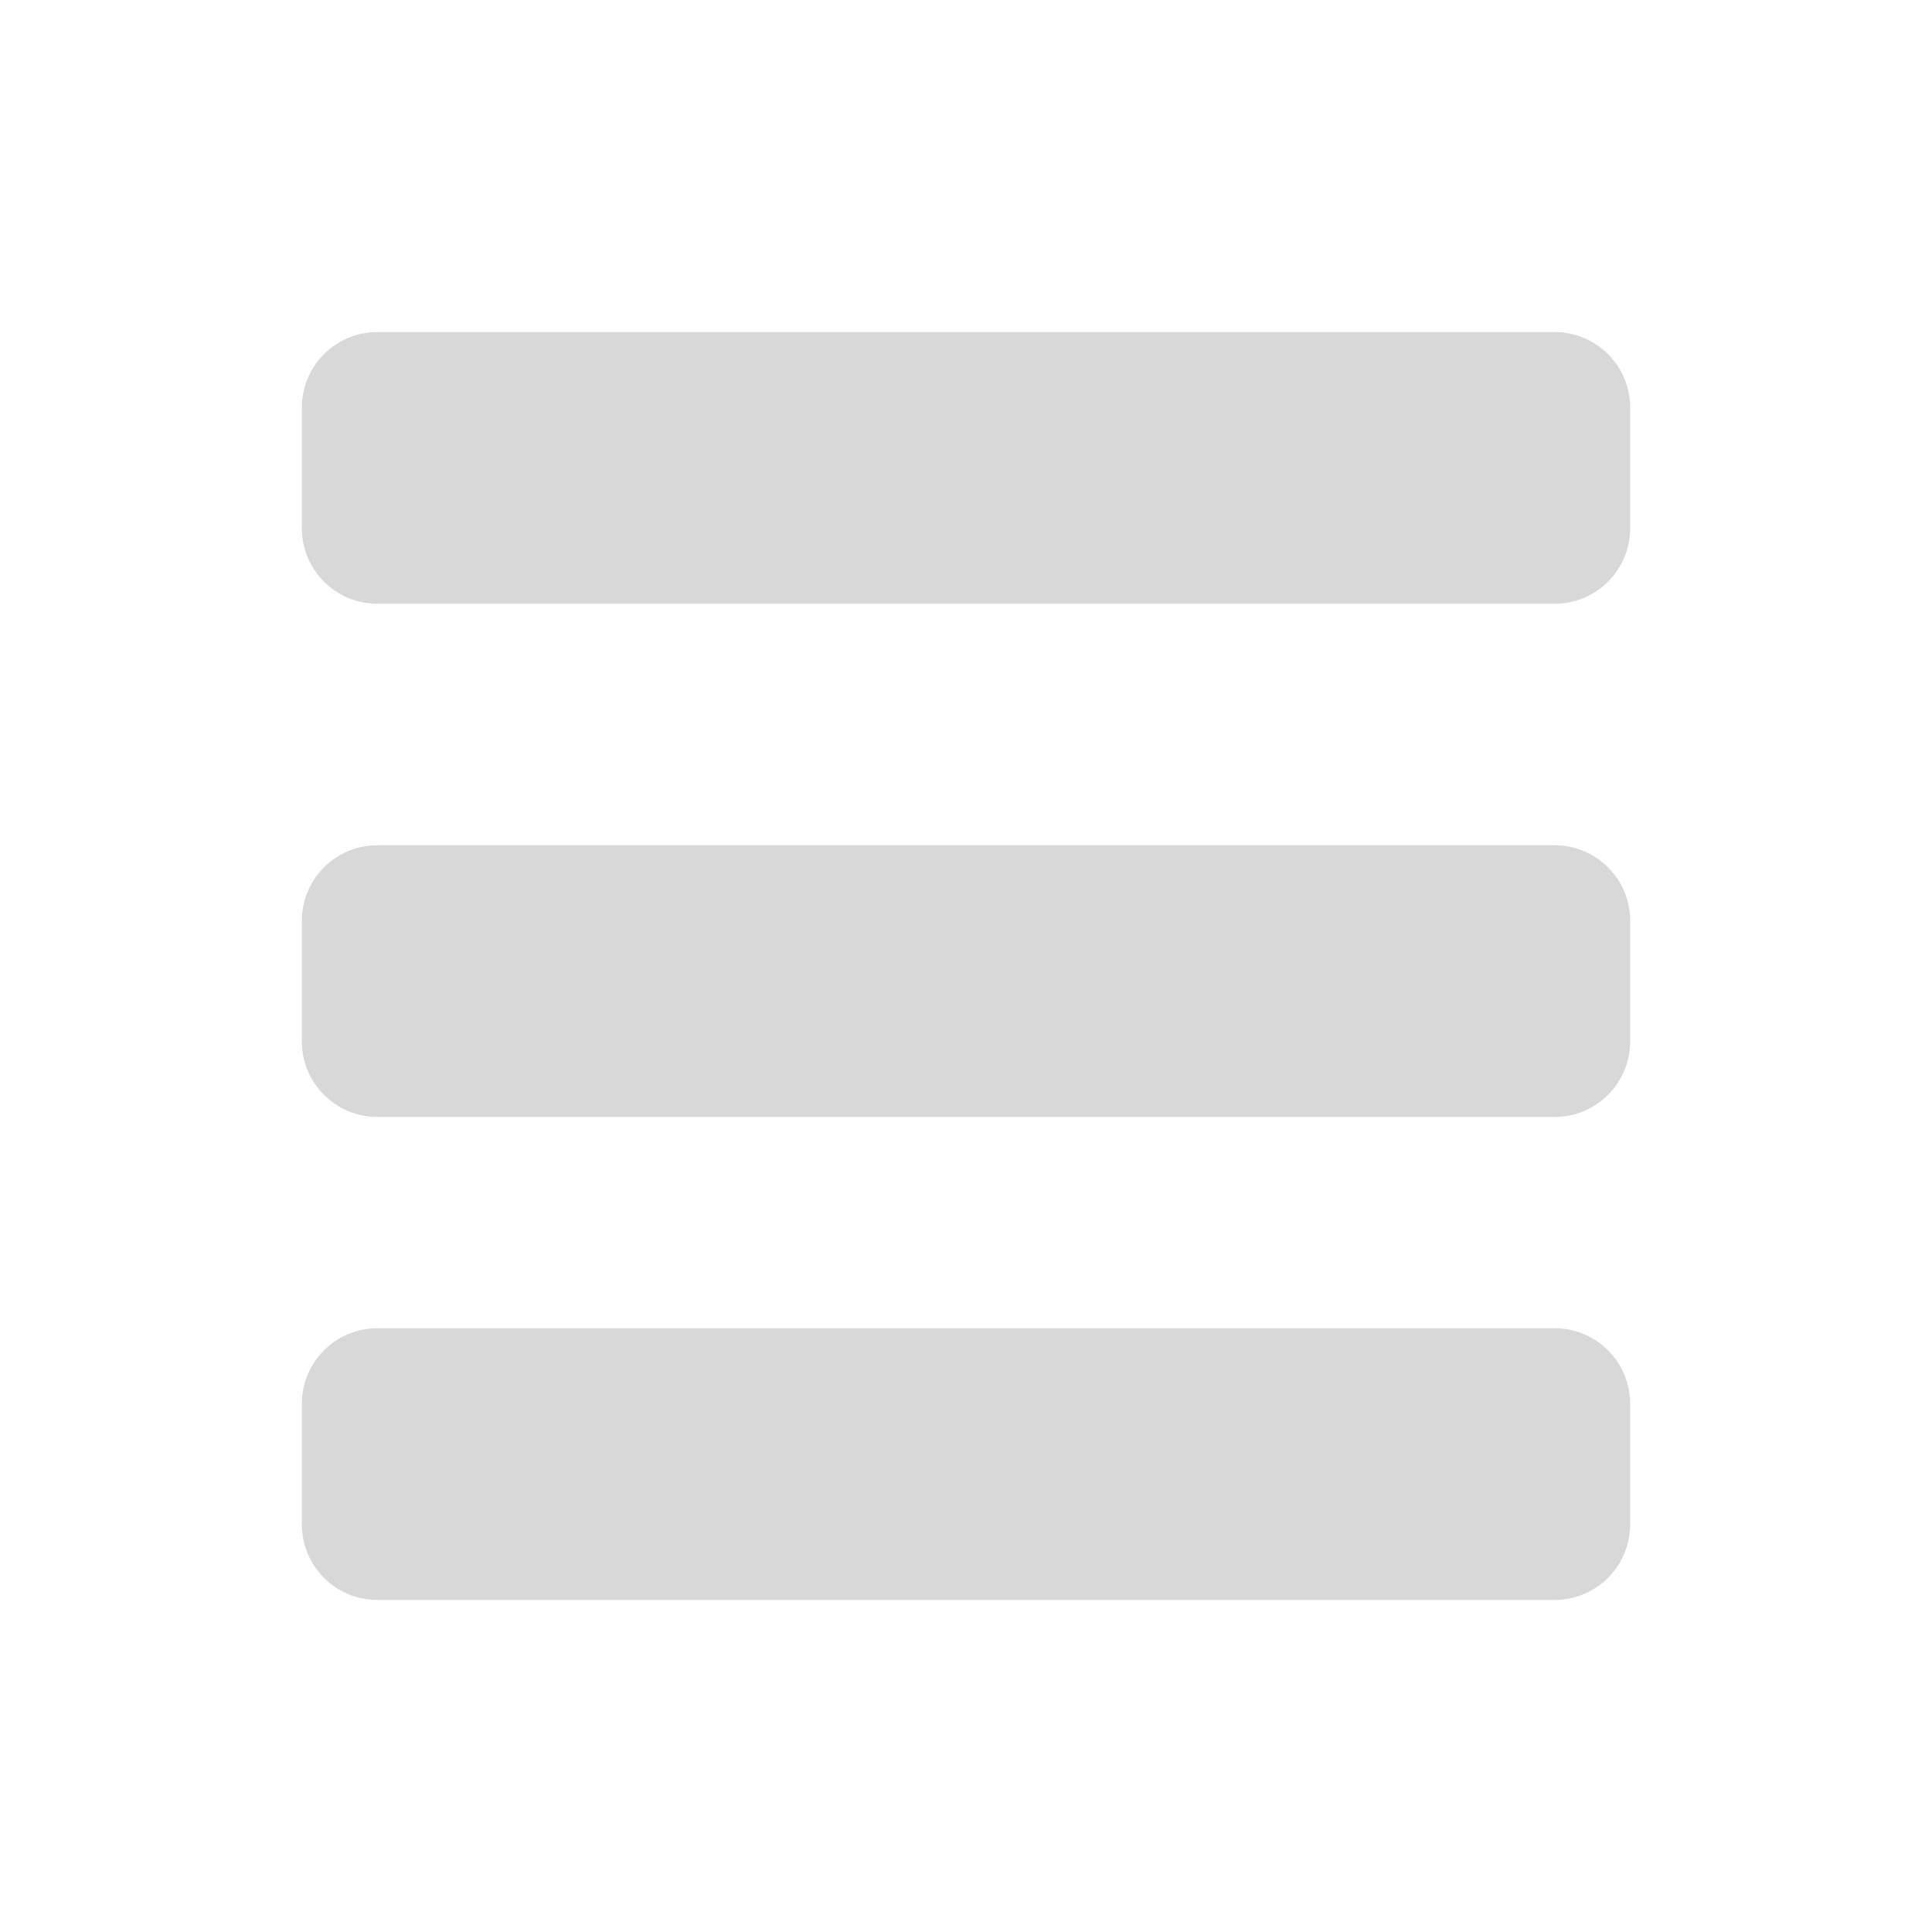
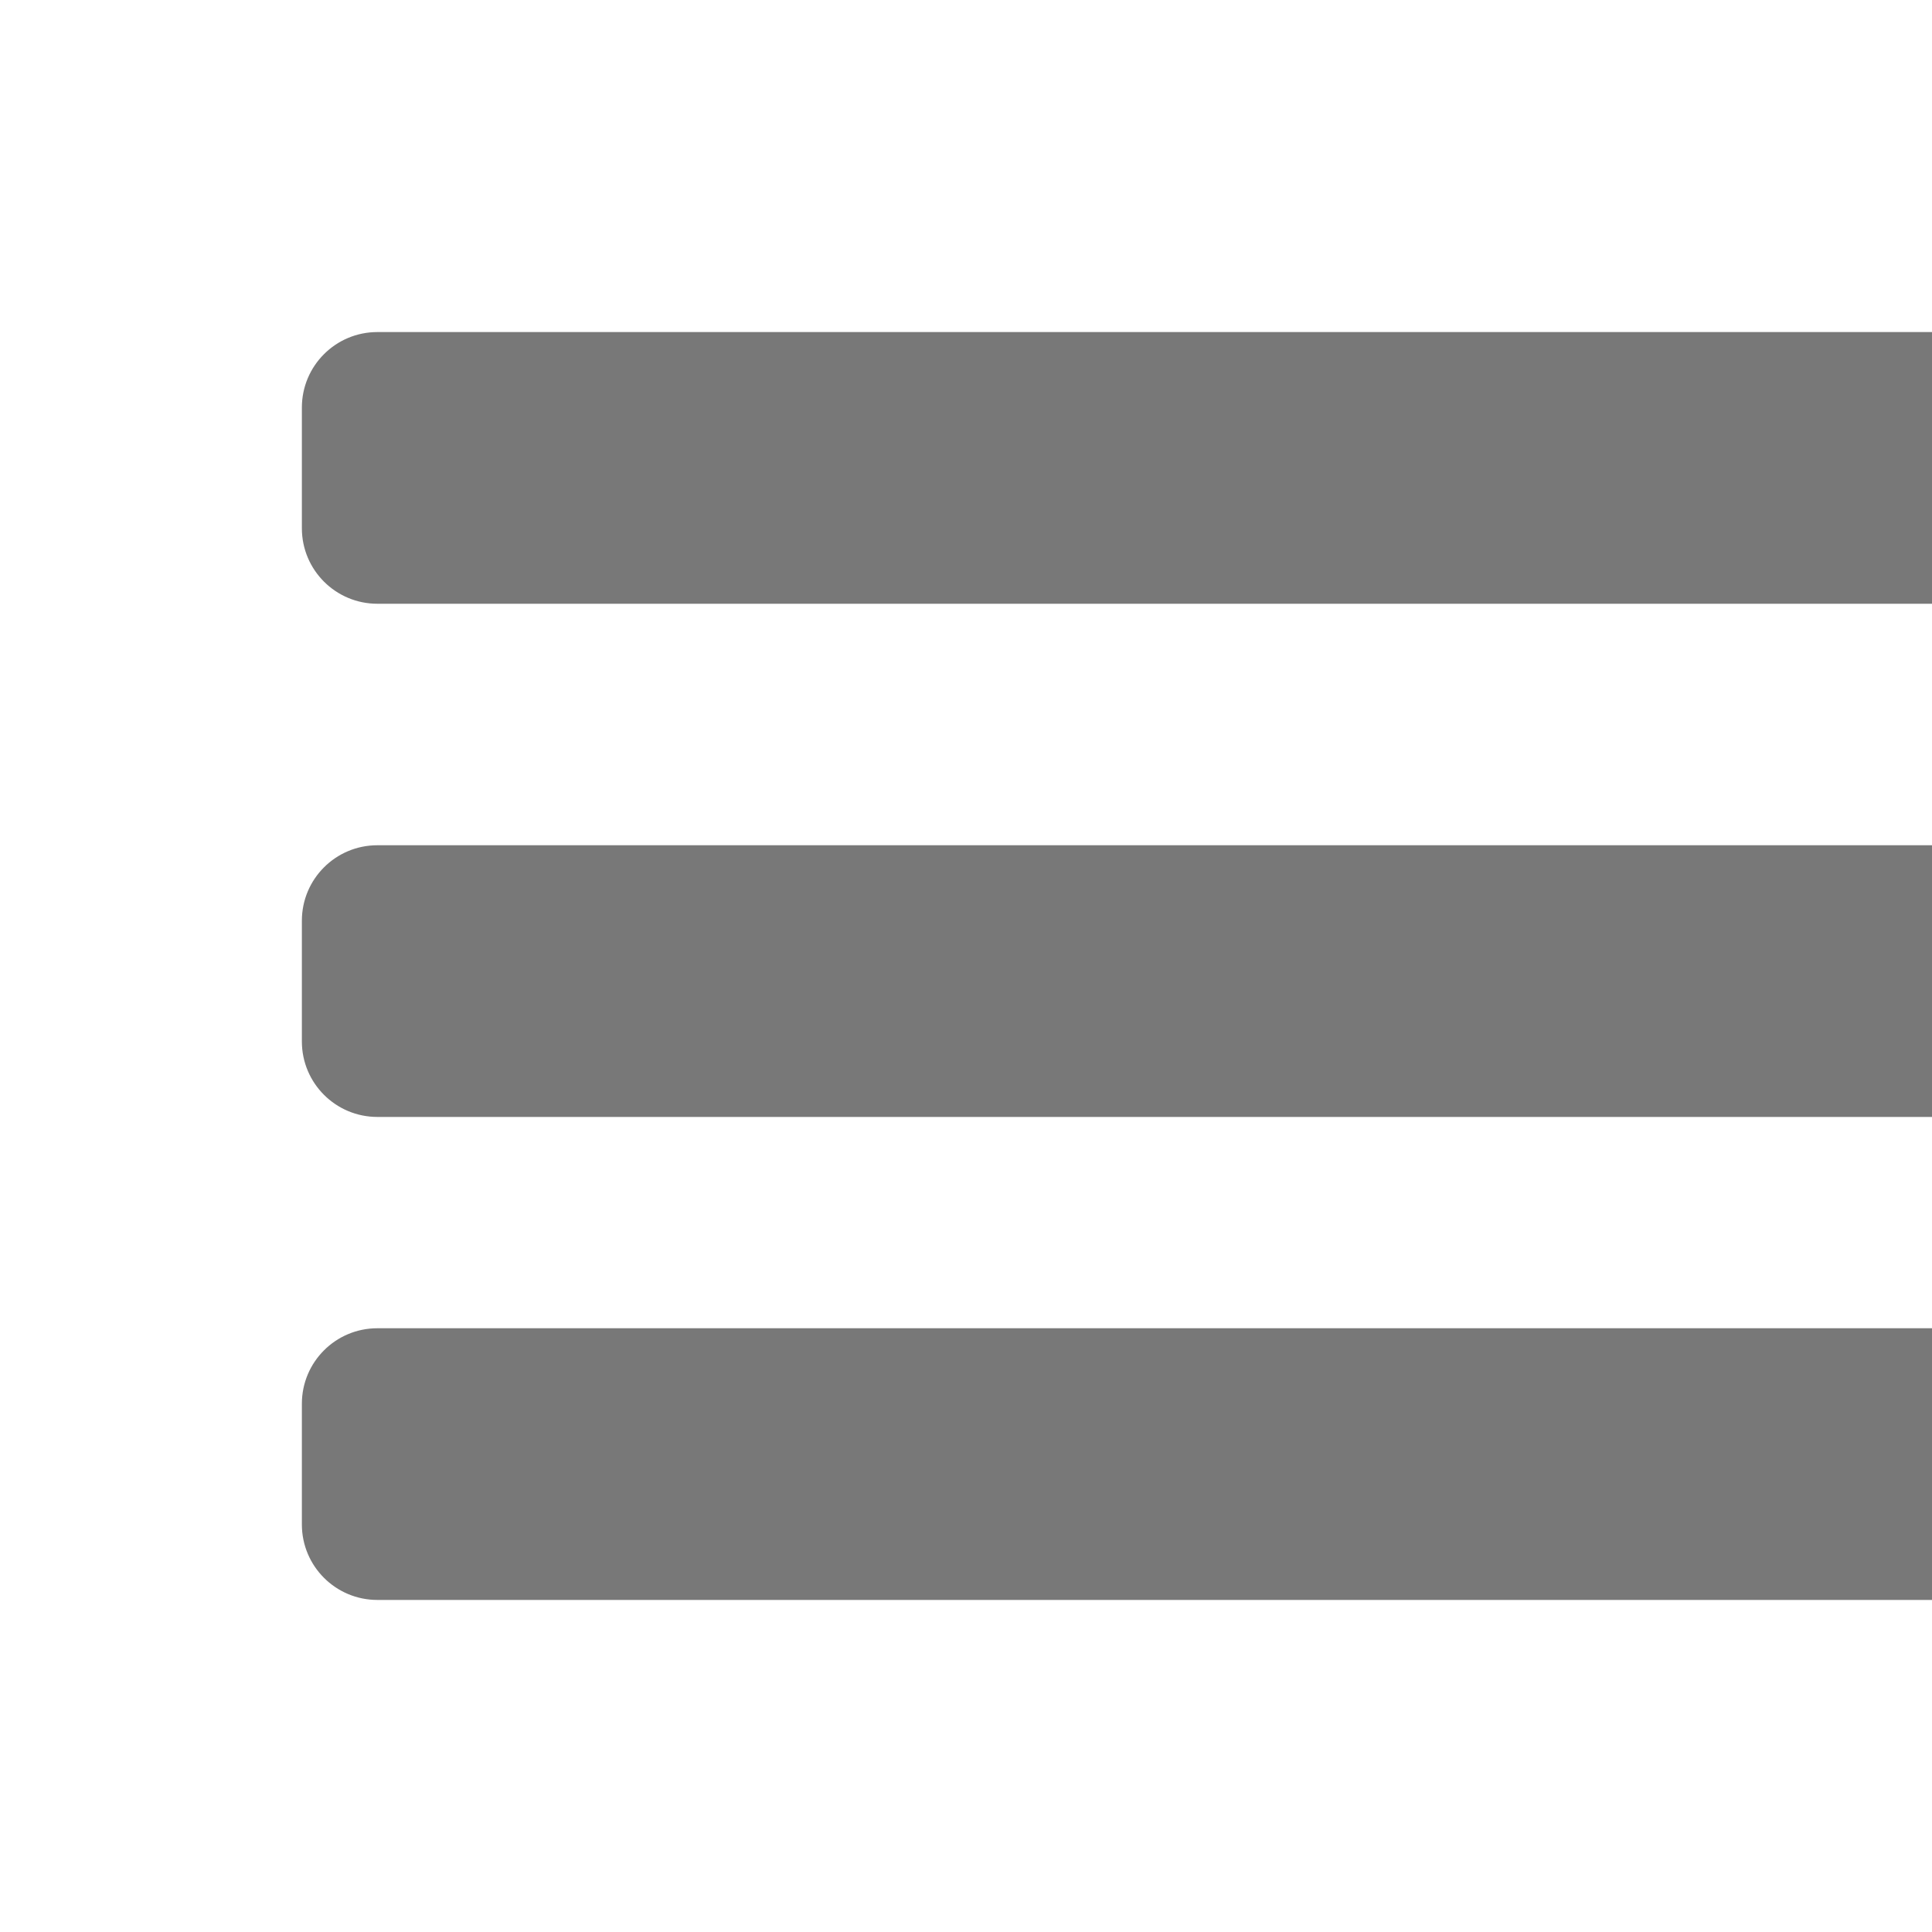
<svg xmlns="http://www.w3.org/2000/svg" width="64px" height="64px" viewBox="0 0 64 64" version="1.1">
  <g id="Artboard" stroke="none" stroke-width="1" fill="none" fill-rule="evenodd">
-     <g id="Group" transform="translate(10, 11)" fill="#D8D8D8">
-       <rect id="Rectangle" x="0" y="0" width="44" height="9" rx="2.5" />
-       <rect id="Rectangle-Copy" x="0" y="17" width="44" height="9" rx="2.5" />
-       <rect id="Rectangle-Copy-2" x="0" y="33" width="44" height="9" rx="2.5" />
+     <g id="Group" transform="translate(10, 11)" fill="#787878">
+       <rect id="Rectangle" x="0" y="0" width="60" height="9" rx="2.5" />
+       <rect id="Rectangle-Copy" x="0" y="17" width="60" height="9" rx="2.5" />
+       <rect id="Rectangle-Copy-2" x="0" y="33" width="60" height="9" rx="2.5" />
    </g>
  </g>
</svg>
